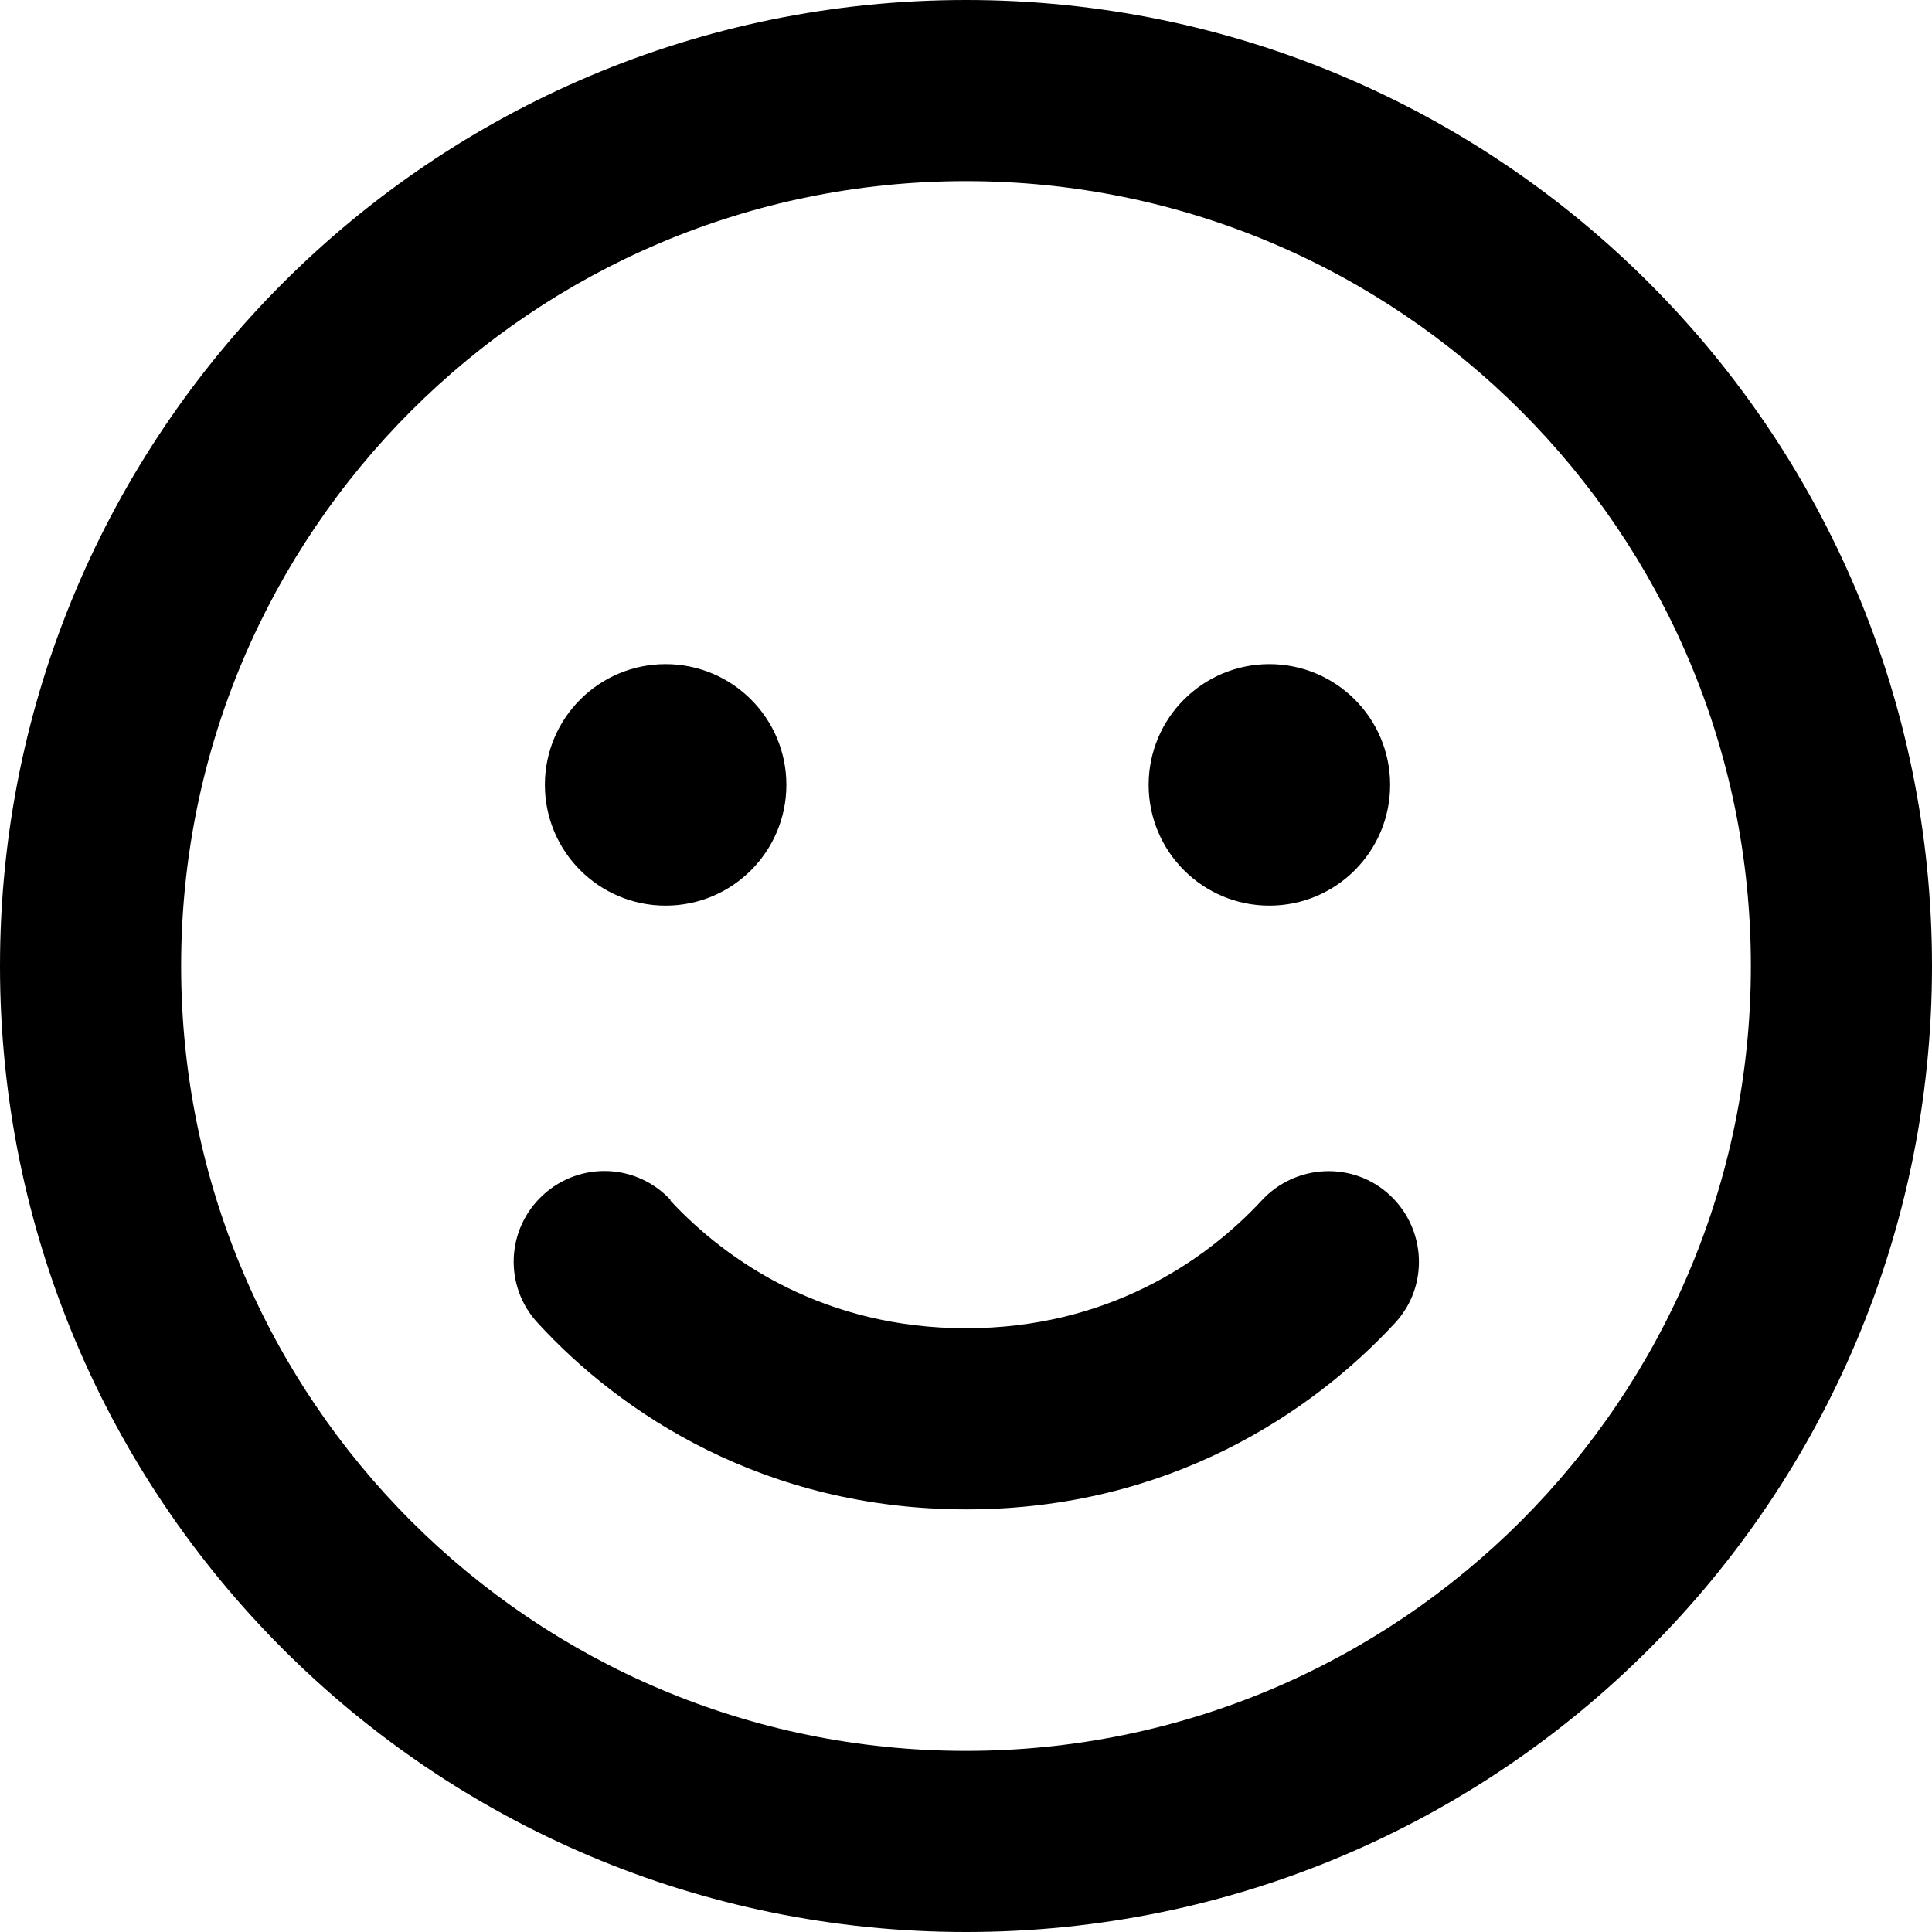
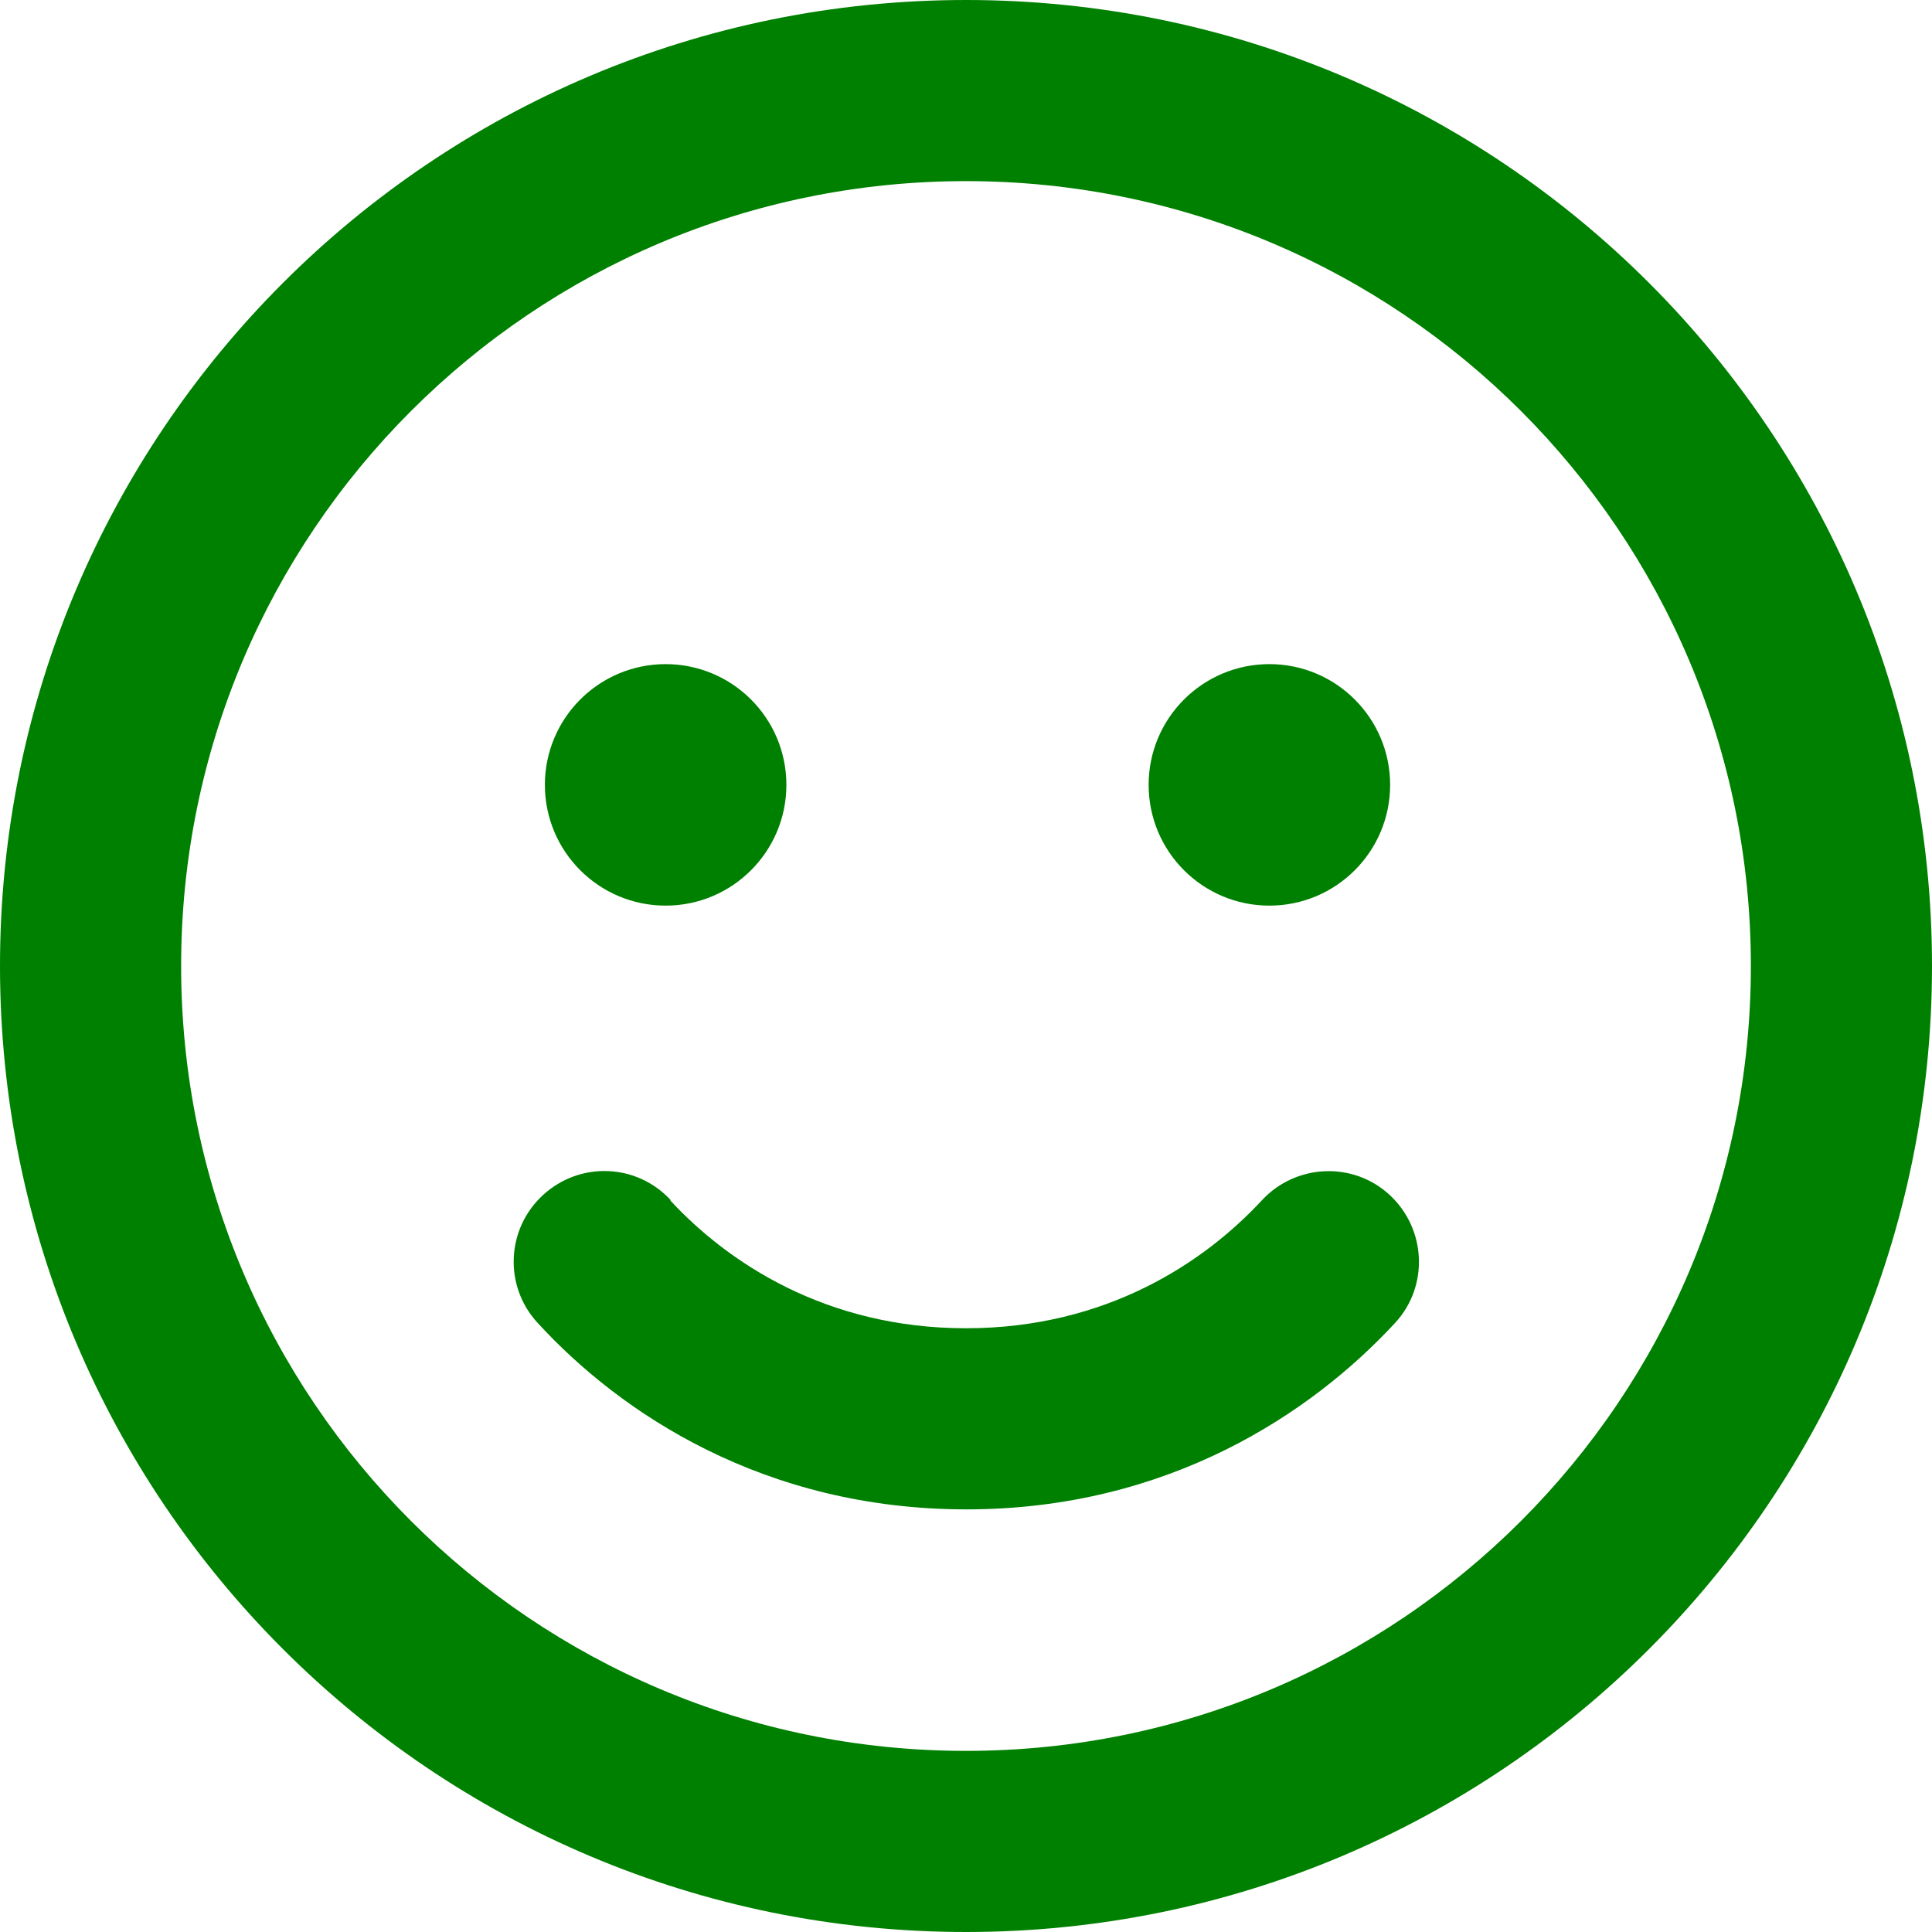
<svg xmlns="http://www.w3.org/2000/svg" viewBox="0 0 512 512">
-   <path d="M464 256A208 208 0 1 0 48 256a208 208 0 1 0 416 0zM0 256a256 256 0 1 1 512 0A256 256 0 1 1 0 256zm177.6 62.1C192.8 334.5 218.8 352 256 352s63.2-17.5 78.4-33.9c9-9.7 24.2-10.4 33.9-1.4s10.4 24.2 1.4 33.9c-22 23.8-60 49.4-113.6 49.4s-91.7-25.5-113.6-49.4c-9-9.7-8.4-24.9 1.4-33.9s24.9-8.4 33.9 1.4zM144.4 208a32 32 0 1 1 64 0 32 32 0 1 1 -64 0zm192-32a32 32 0 1 1 0 64 32 32 0 1 1 0-64z" />
+   <path fill="green" d="M464 256A208 208 0 1 0 48 256a208 208 0 1 0 416 0zM0 256a256 256 0 1 1 512 0A256 256 0 1 1 0 256zm177.6 62.1C192.8 334.5 218.8 352 256 352s63.2-17.5 78.4-33.9c9-9.7 24.2-10.4 33.9-1.4s10.4 24.2 1.4 33.9c-22 23.8-60 49.4-113.6 49.4s-91.7-25.5-113.6-49.4c-9-9.7-8.4-24.9 1.4-33.9s24.9-8.4 33.9 1.4zM144.4 208a32 32 0 1 1 64 0 32 32 0 1 1 -64 0zm192-32a32 32 0 1 1 0 64 32 32 0 1 1 0-64z" />
</svg>
